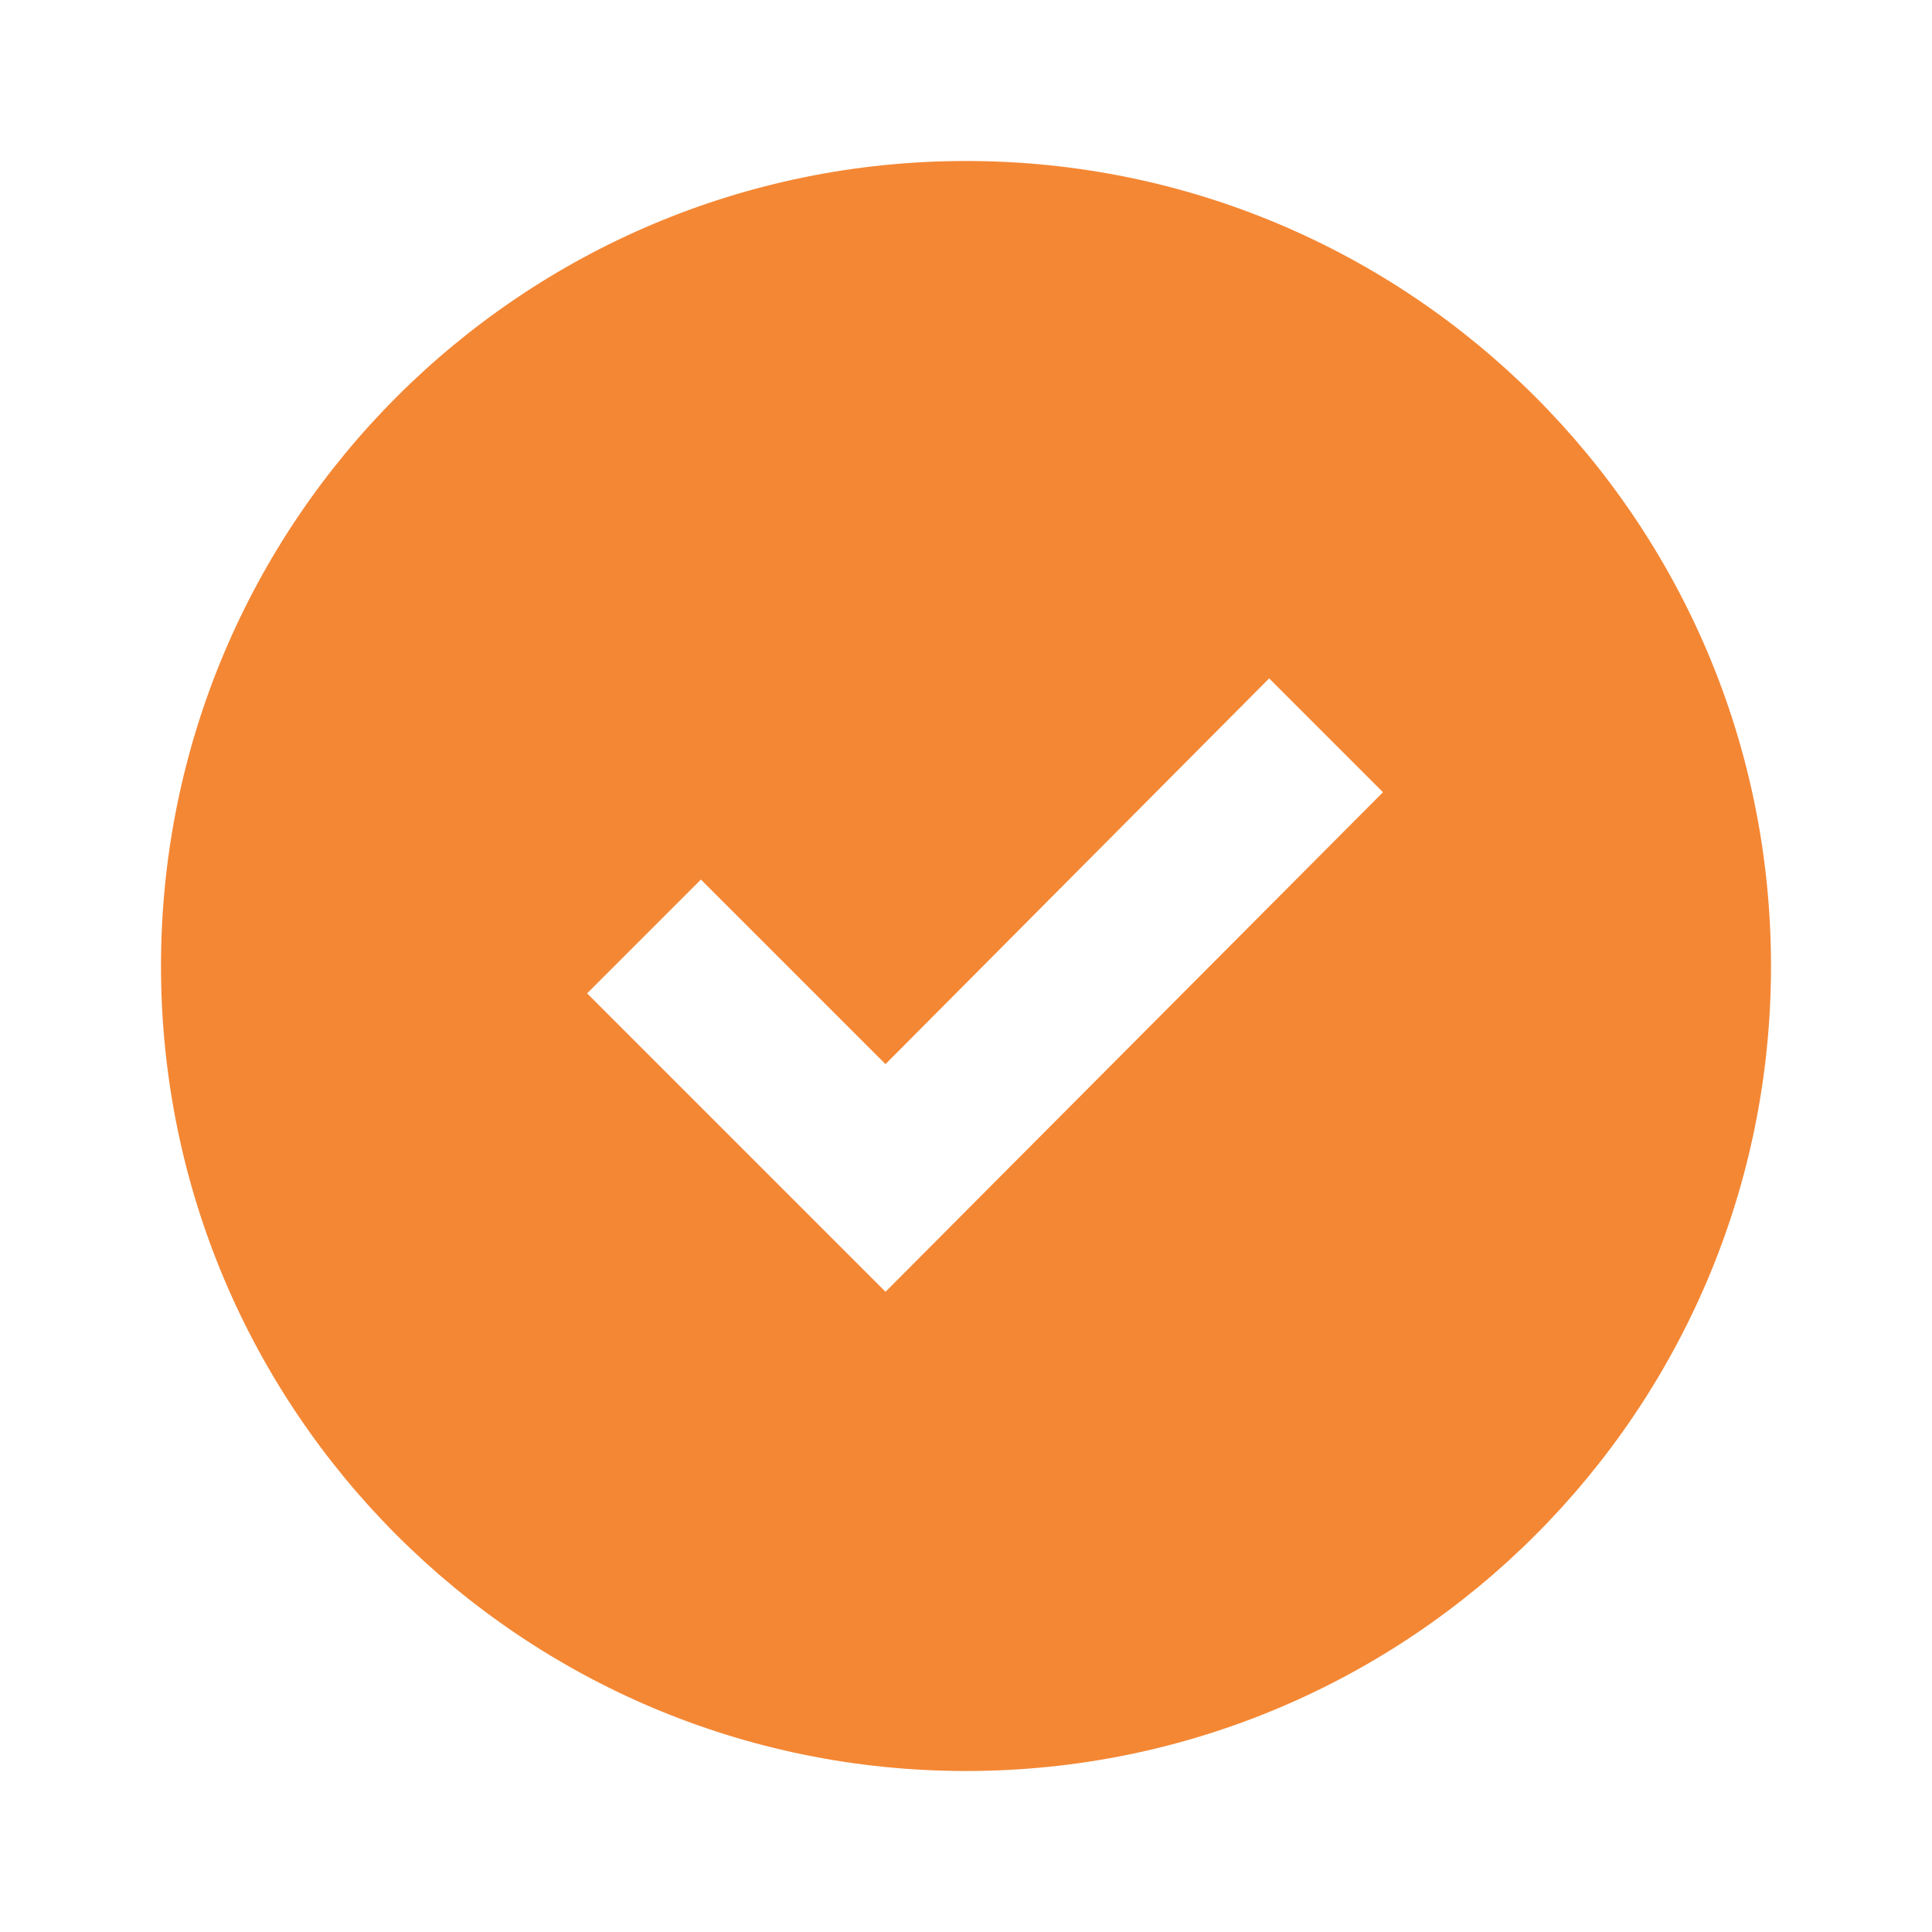
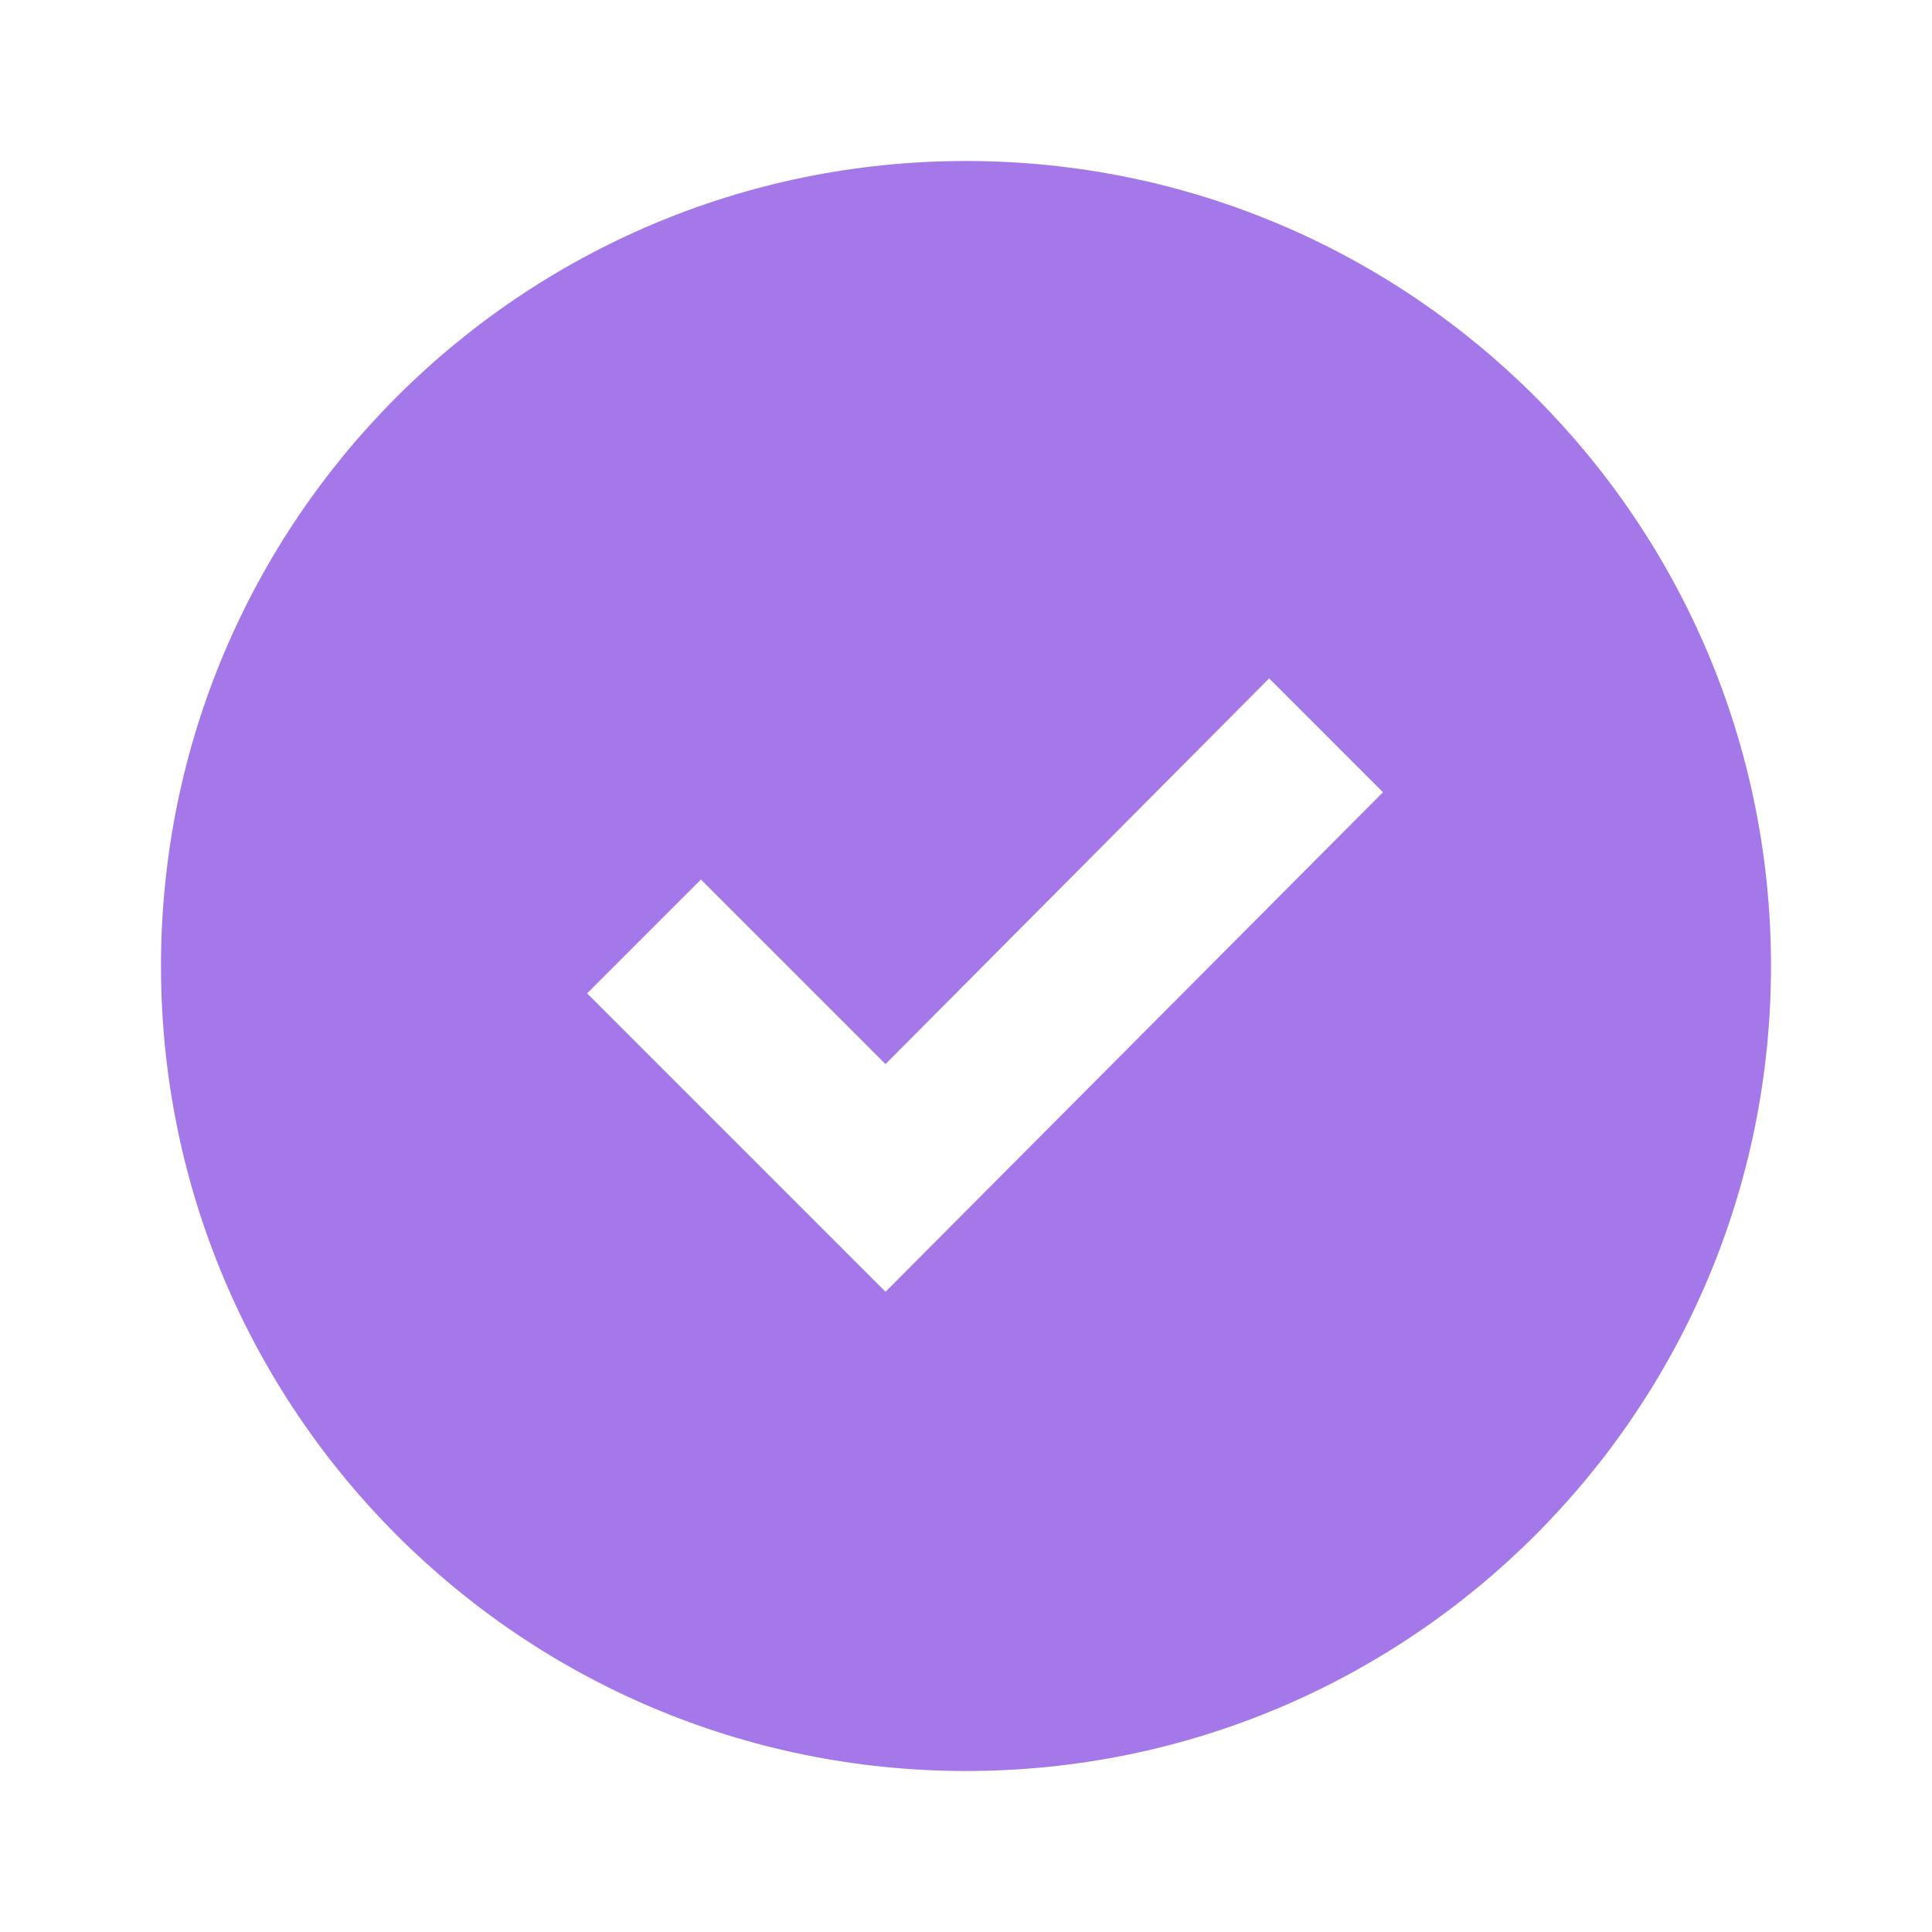
<svg xmlns="http://www.w3.org/2000/svg" width="800px" height="800px" viewBox="0 0 512 512" version="1.1">
  <g id="Page-1" stroke="none" stroke-width="1" fill="none" fill-rule="evenodd">
-     <g id="add-copy-2" fill="#F48734" transform="translate(42.66667, 42.66667)">
+     <g id="add-copy-2" fill="#A478E8" transform="translate(42.66667, 42.66667)">
      <path d="M213.333,3.55271368e-14 C95.513,3.55271368e-14 3.55271368e-14,95.513 3.55271368e-14,213.333 C3.55271368e-14,331.154 95.513,426.667 213.333,426.667 C331.154,426.667 426.667,331.154 426.667,213.333 C426.667,95.513 331.154,3.55271368e-14 213.333,3.55271368e-14 Z M293.669,137.114 L323.836,167.281 L192,299.669 L112.917,220.586 L143.083,190.419 L192,239.336 L293.669,137.114 Z" id="Shape">

</path>
    </g>
  </g>
</svg>
